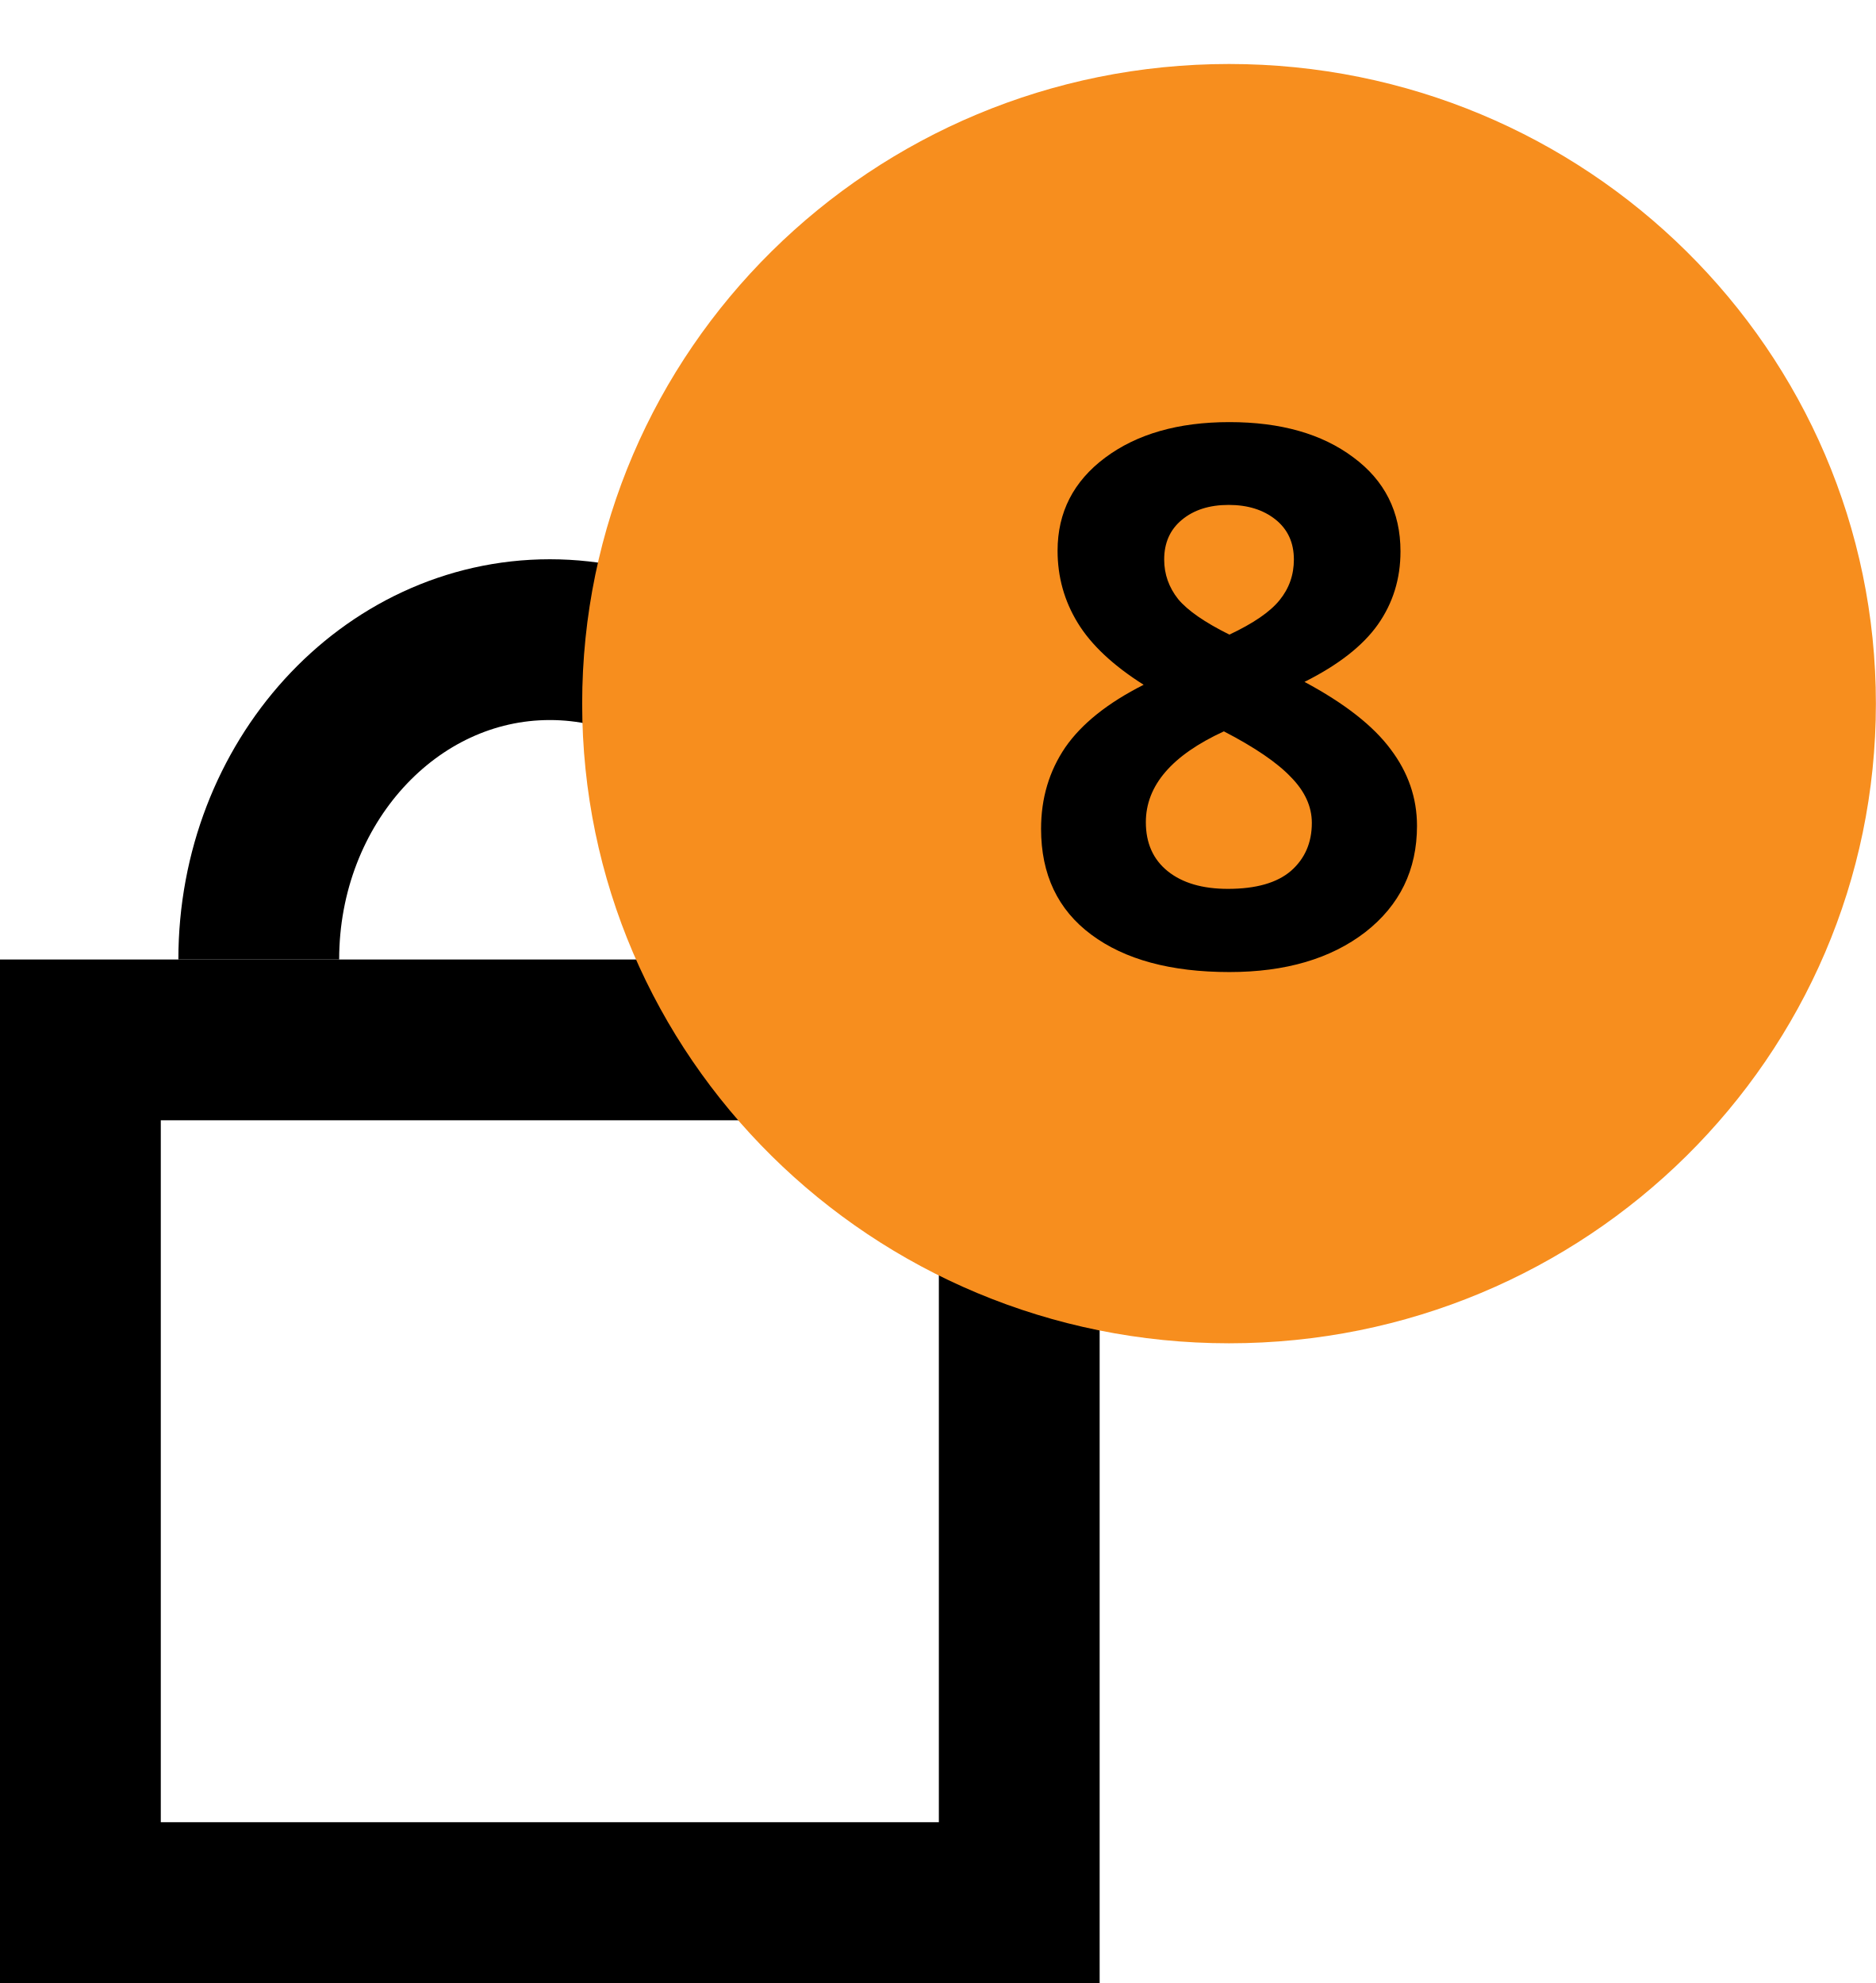
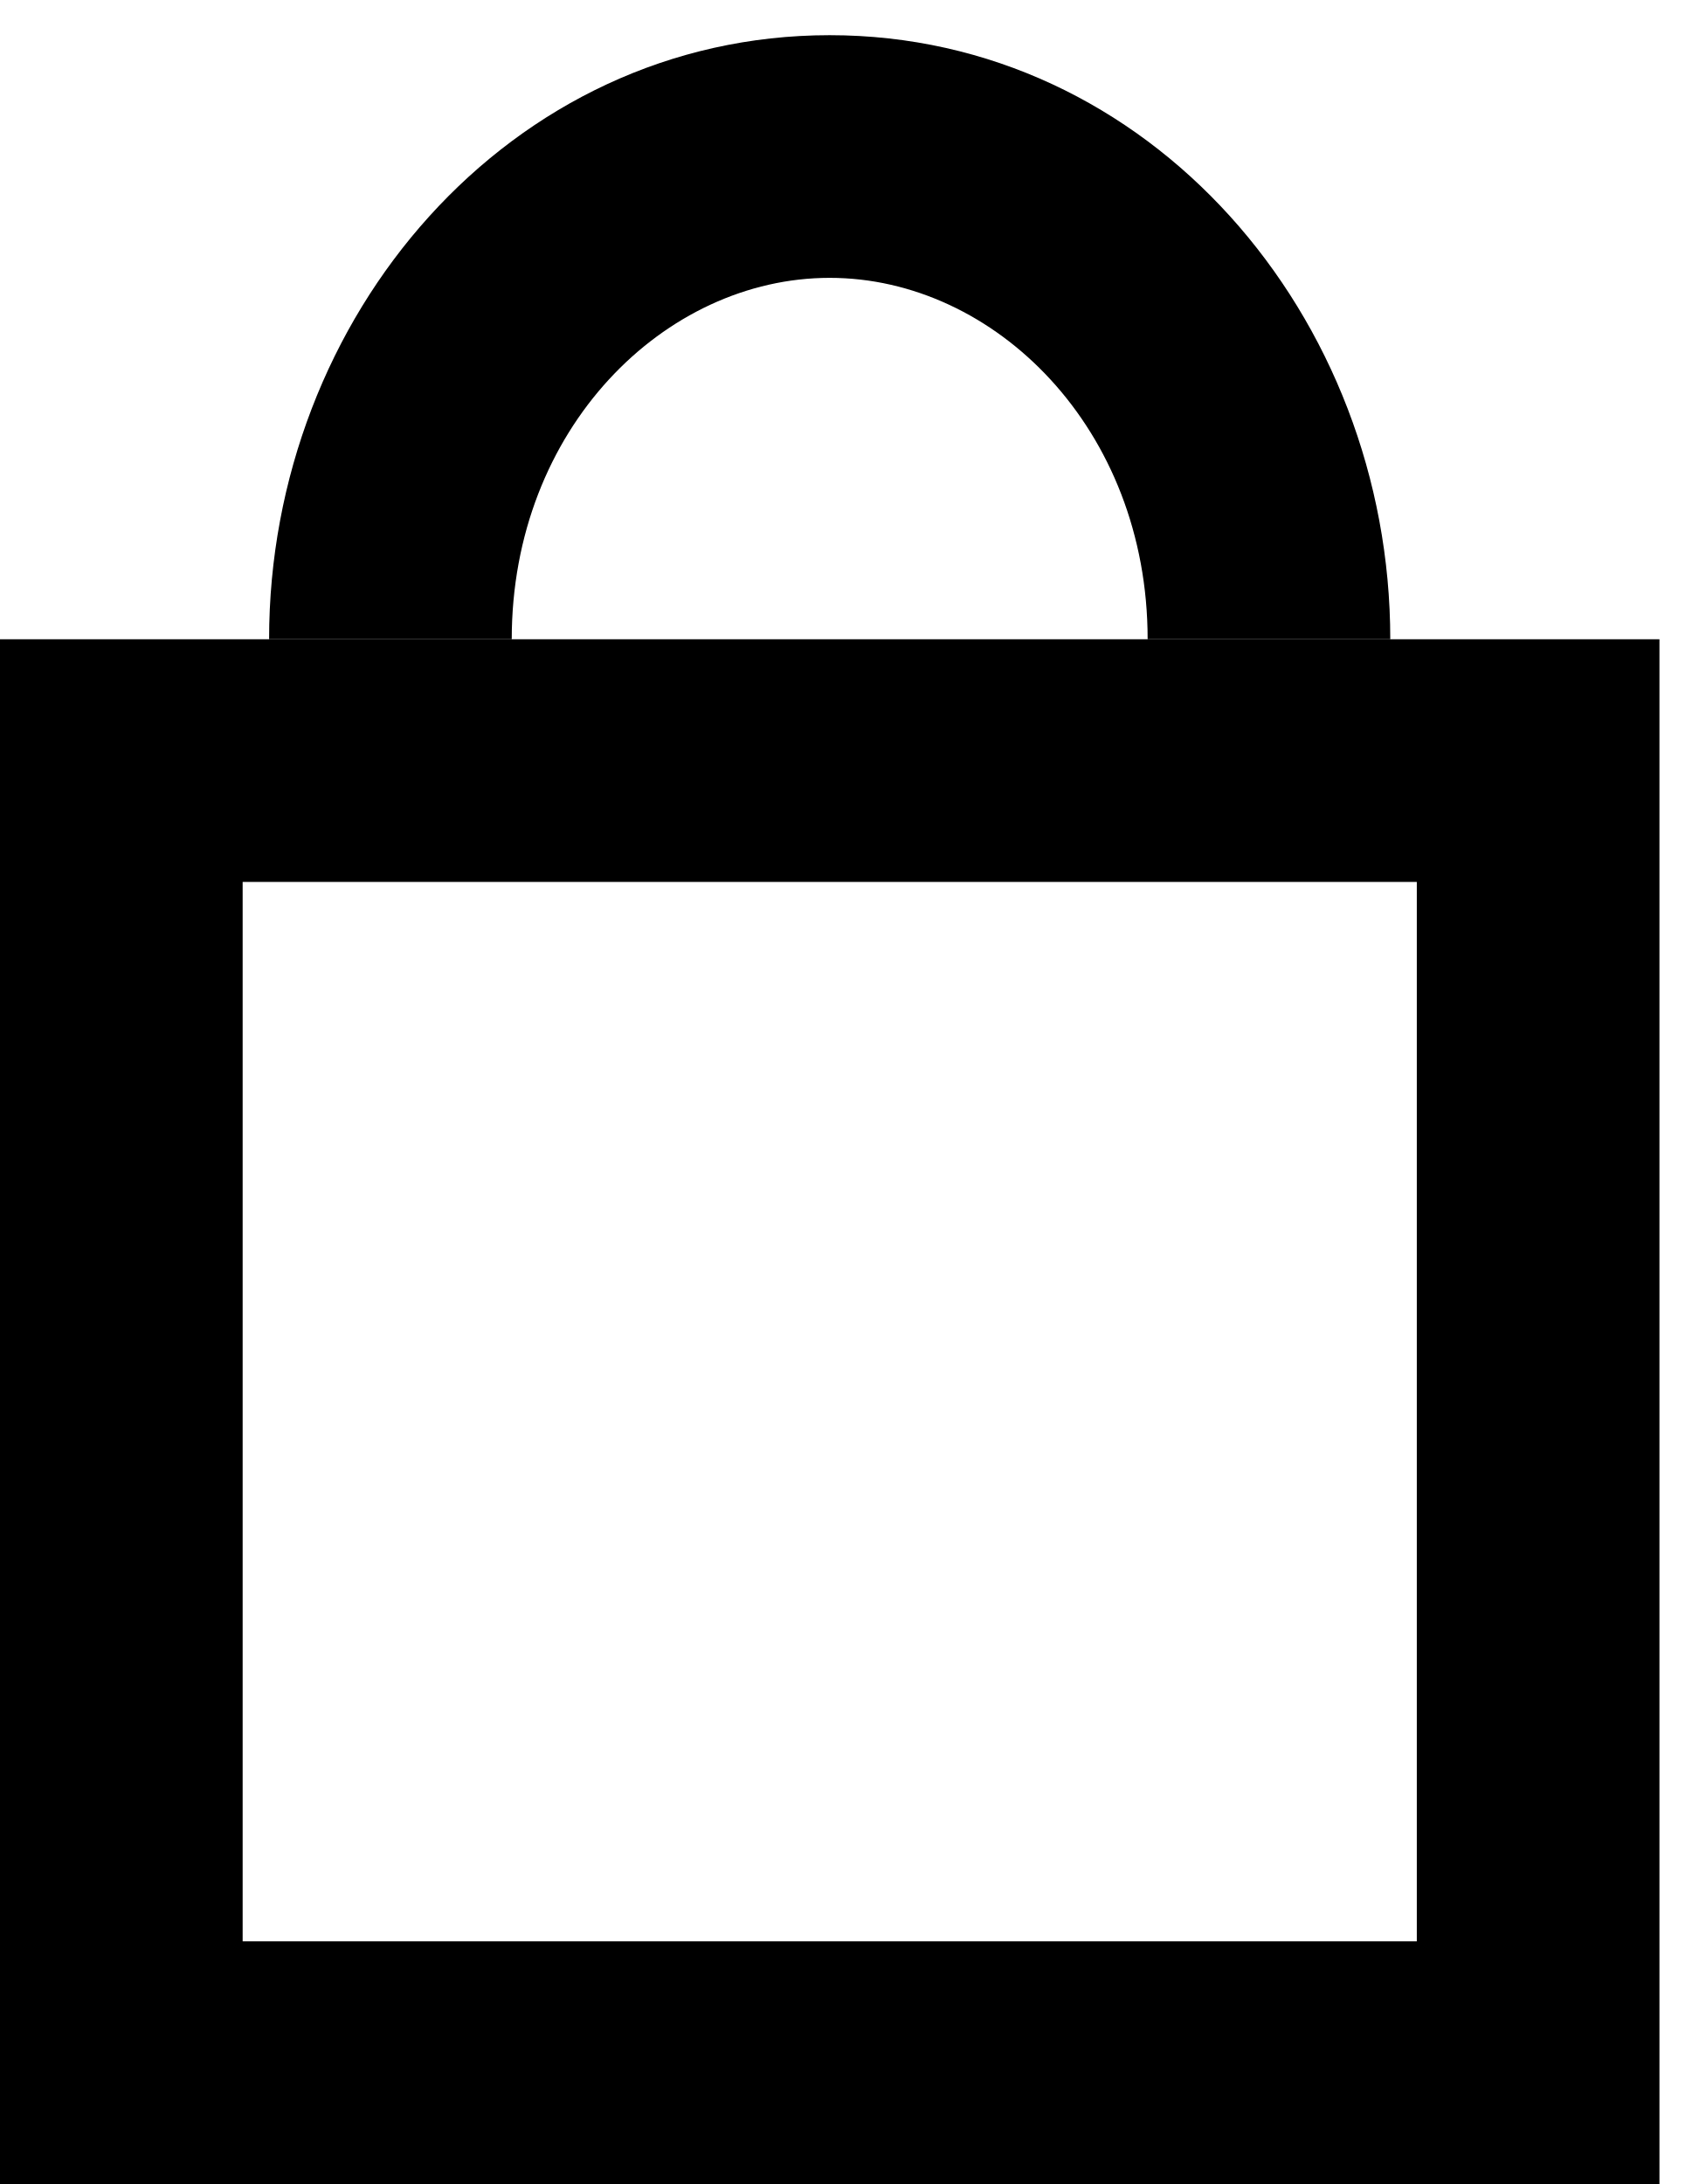
- <svg xmlns="http://www.w3.org/2000/svg" width="35" height="37" viewBox="0 0 35 37" fill="none">
-   <rect x="1.5" y="19.403" width="17.517" height="16.097" stroke="black" stroke-width="3" />
-   <path d="M15.69 17.903C15.69 14.607 13.258 11.935 10.259 11.935C7.259 11.935 4.828 14.607 4.828 17.903" stroke="black" stroke-width="3" />
-   <ellipse cx="22.931" cy="13.129" rx="12.069" ry="11.935" fill="#F78E1E" />
-   <path d="M22.938 7.876C23.895 7.876 24.665 8.095 25.248 8.532C25.836 8.965 26.13 9.551 26.13 10.289C26.13 10.8 25.989 11.255 25.706 11.656C25.424 12.053 24.968 12.408 24.339 12.723C25.087 13.124 25.622 13.543 25.946 13.98C26.274 14.413 26.438 14.89 26.438 15.409C26.438 16.23 26.117 16.89 25.474 17.392C24.831 17.888 23.986 18.137 22.938 18.137C21.844 18.137 20.985 17.904 20.361 17.439C19.736 16.975 19.424 16.316 19.424 15.464C19.424 14.894 19.575 14.388 19.875 13.946C20.181 13.504 20.668 13.115 21.338 12.777C20.769 12.417 20.358 12.032 20.108 11.622C19.857 11.212 19.732 10.763 19.732 10.275C19.732 9.56 20.028 8.981 20.62 8.539C21.213 8.097 21.985 7.876 22.938 7.876ZM21.379 15.341C21.379 15.733 21.516 16.038 21.789 16.257C22.063 16.476 22.437 16.585 22.91 16.585C23.435 16.585 23.826 16.473 24.086 16.25C24.346 16.022 24.476 15.724 24.476 15.354C24.476 15.049 24.346 14.764 24.086 14.5C23.831 14.231 23.414 13.946 22.835 13.646C21.865 14.092 21.379 14.657 21.379 15.341ZM22.924 9.421C22.564 9.421 22.273 9.514 22.049 9.701C21.83 9.883 21.721 10.13 21.721 10.44C21.721 10.713 21.808 10.959 21.981 11.178C22.159 11.392 22.478 11.613 22.938 11.841C23.384 11.631 23.697 11.417 23.874 11.198C24.052 10.979 24.141 10.727 24.141 10.44C24.141 10.125 24.027 9.877 23.799 9.694C23.571 9.512 23.28 9.421 22.924 9.421Z" fill="black" />
+ <svg xmlns="http://www.w3.org/2000/svg" width="21" height="27" viewBox="0 0 21 27" fill="none">
+   <path fill-rule="evenodd" clip-rule="evenodd" d="M17.517 10.903H3V24H17.517V10.903ZM0 7.903V27H20.517V7.903H0Z" fill="black" />
+   <path fill-rule="evenodd" clip-rule="evenodd" d="M10.258 3.435C8.217 3.435 6.327 5.3 6.327 7.903H3.327C3.327 3.915 6.3 0.435 10.258 0.435C14.216 0.435 17.189 3.915 17.189 7.903H14.189C14.189 5.3 12.299 3.435 10.258 3.435Z" fill="black" />
</svg>
